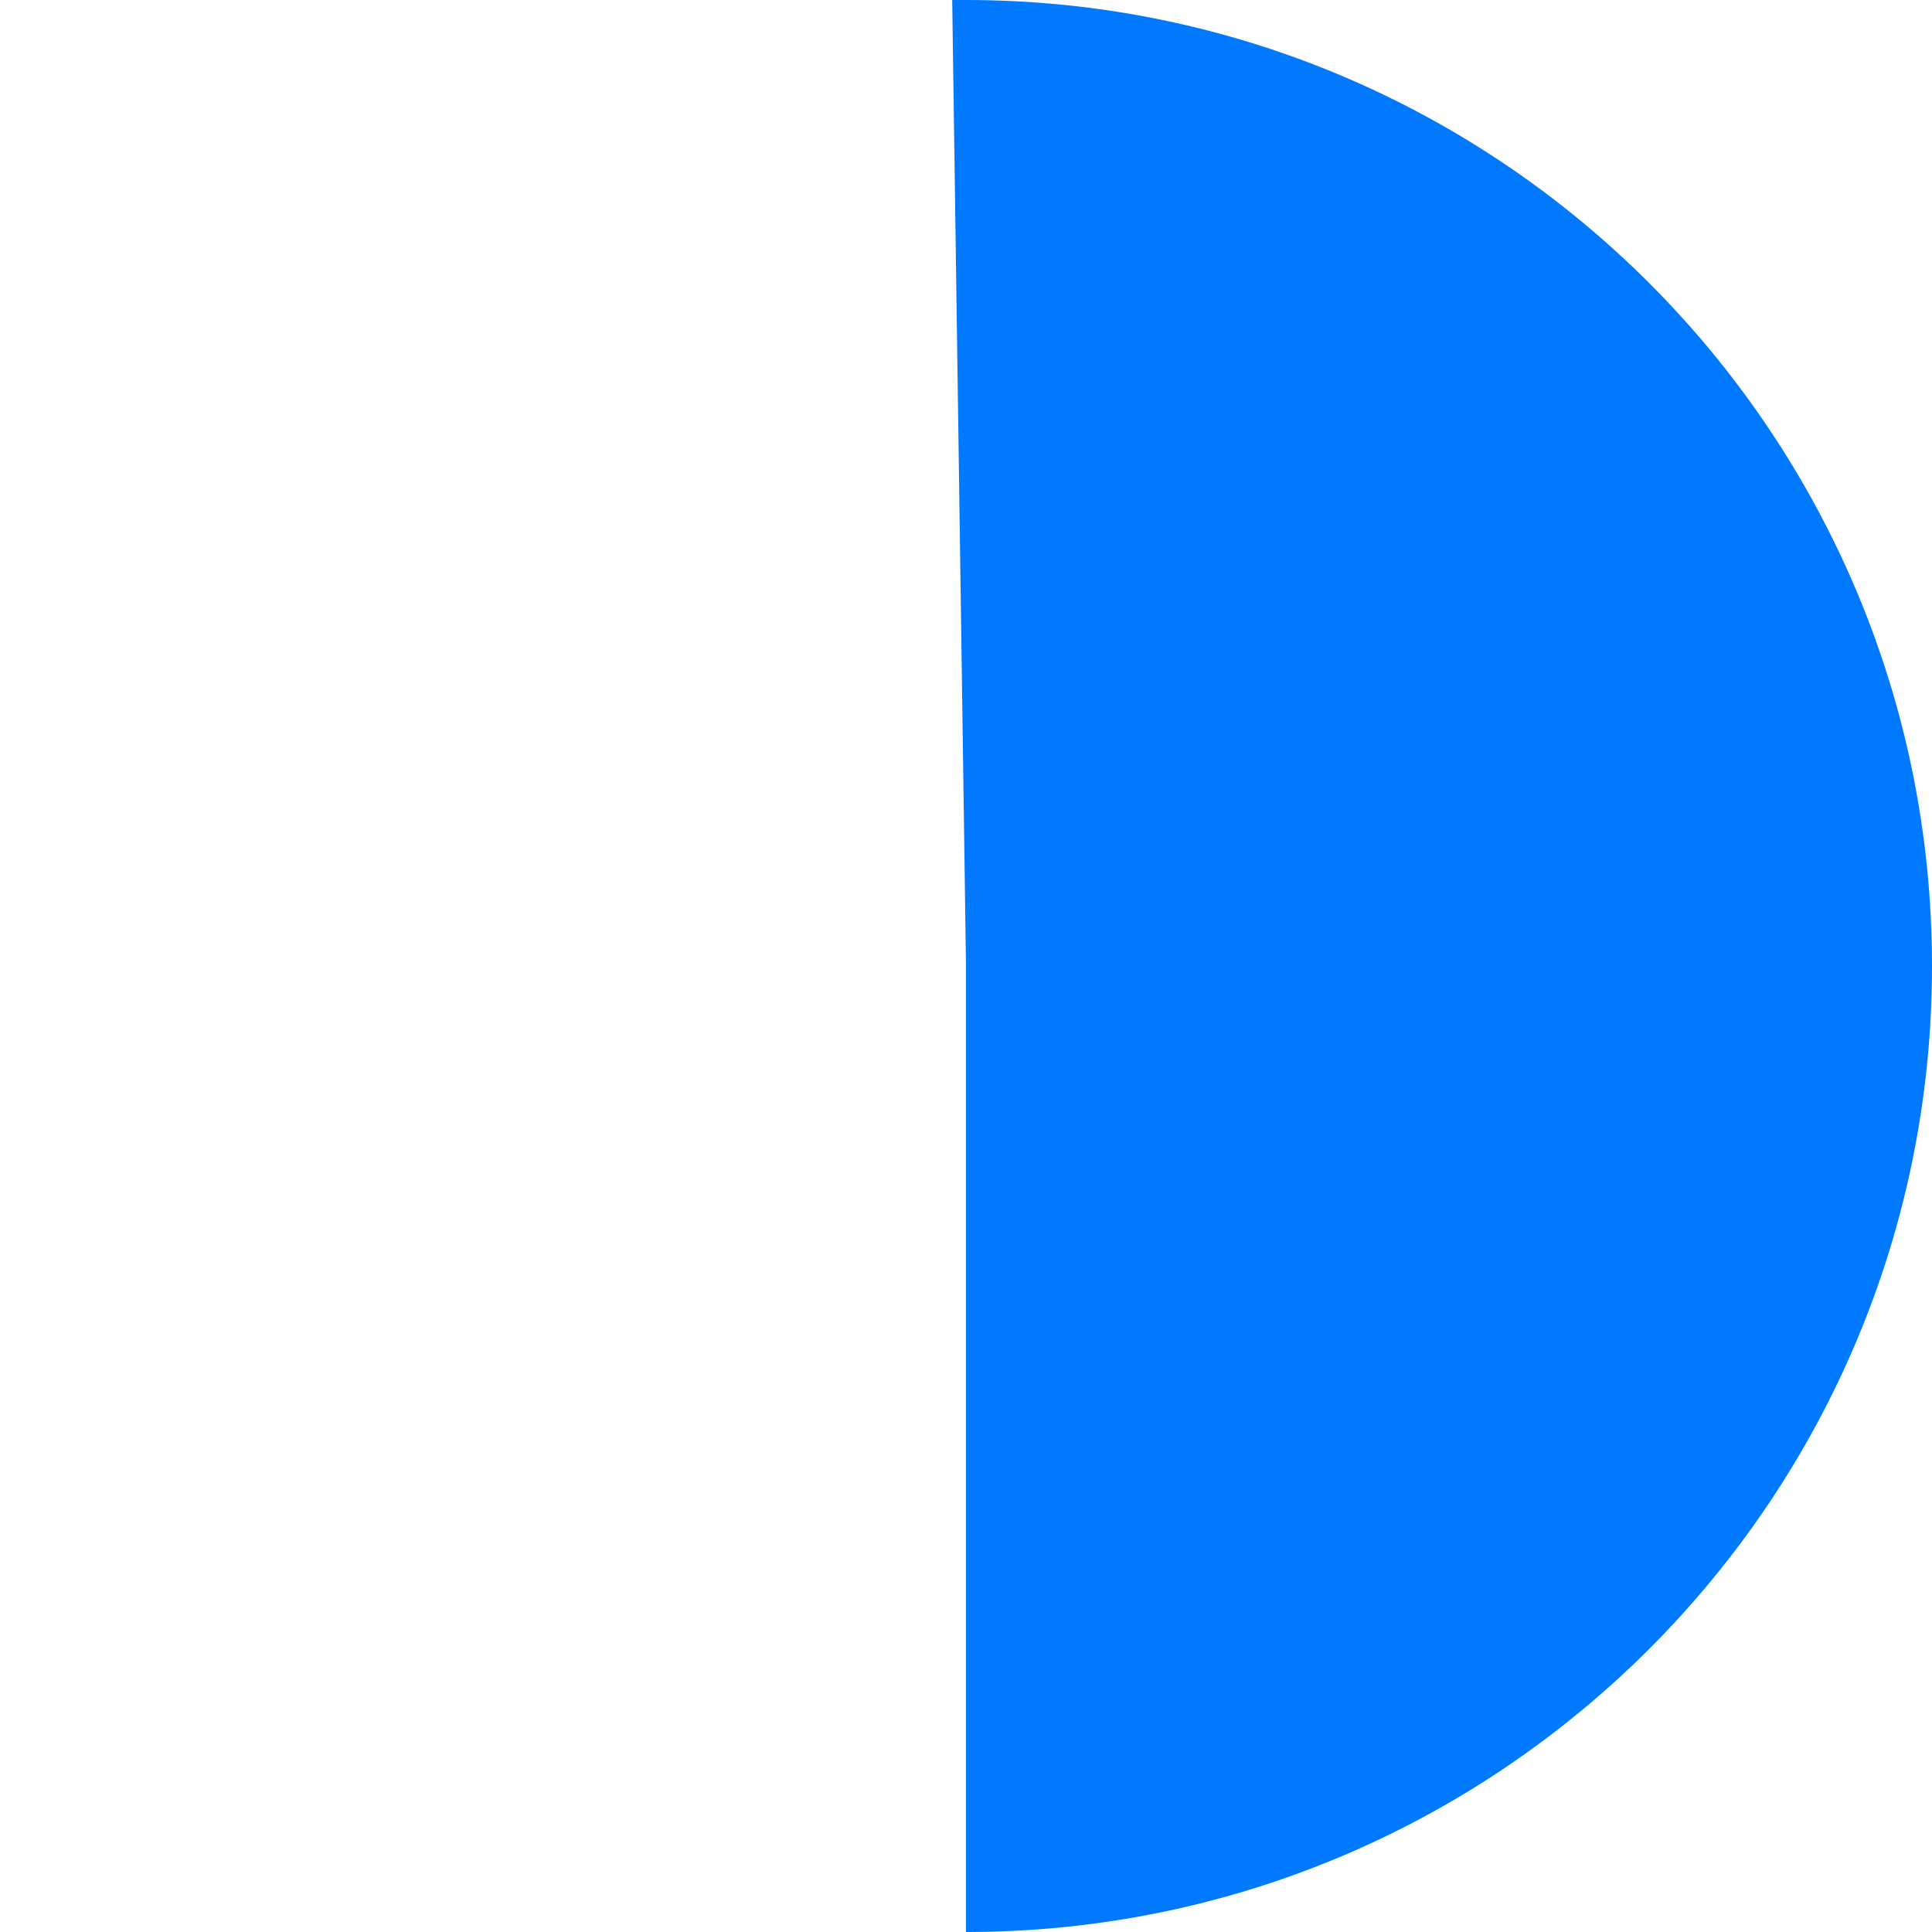
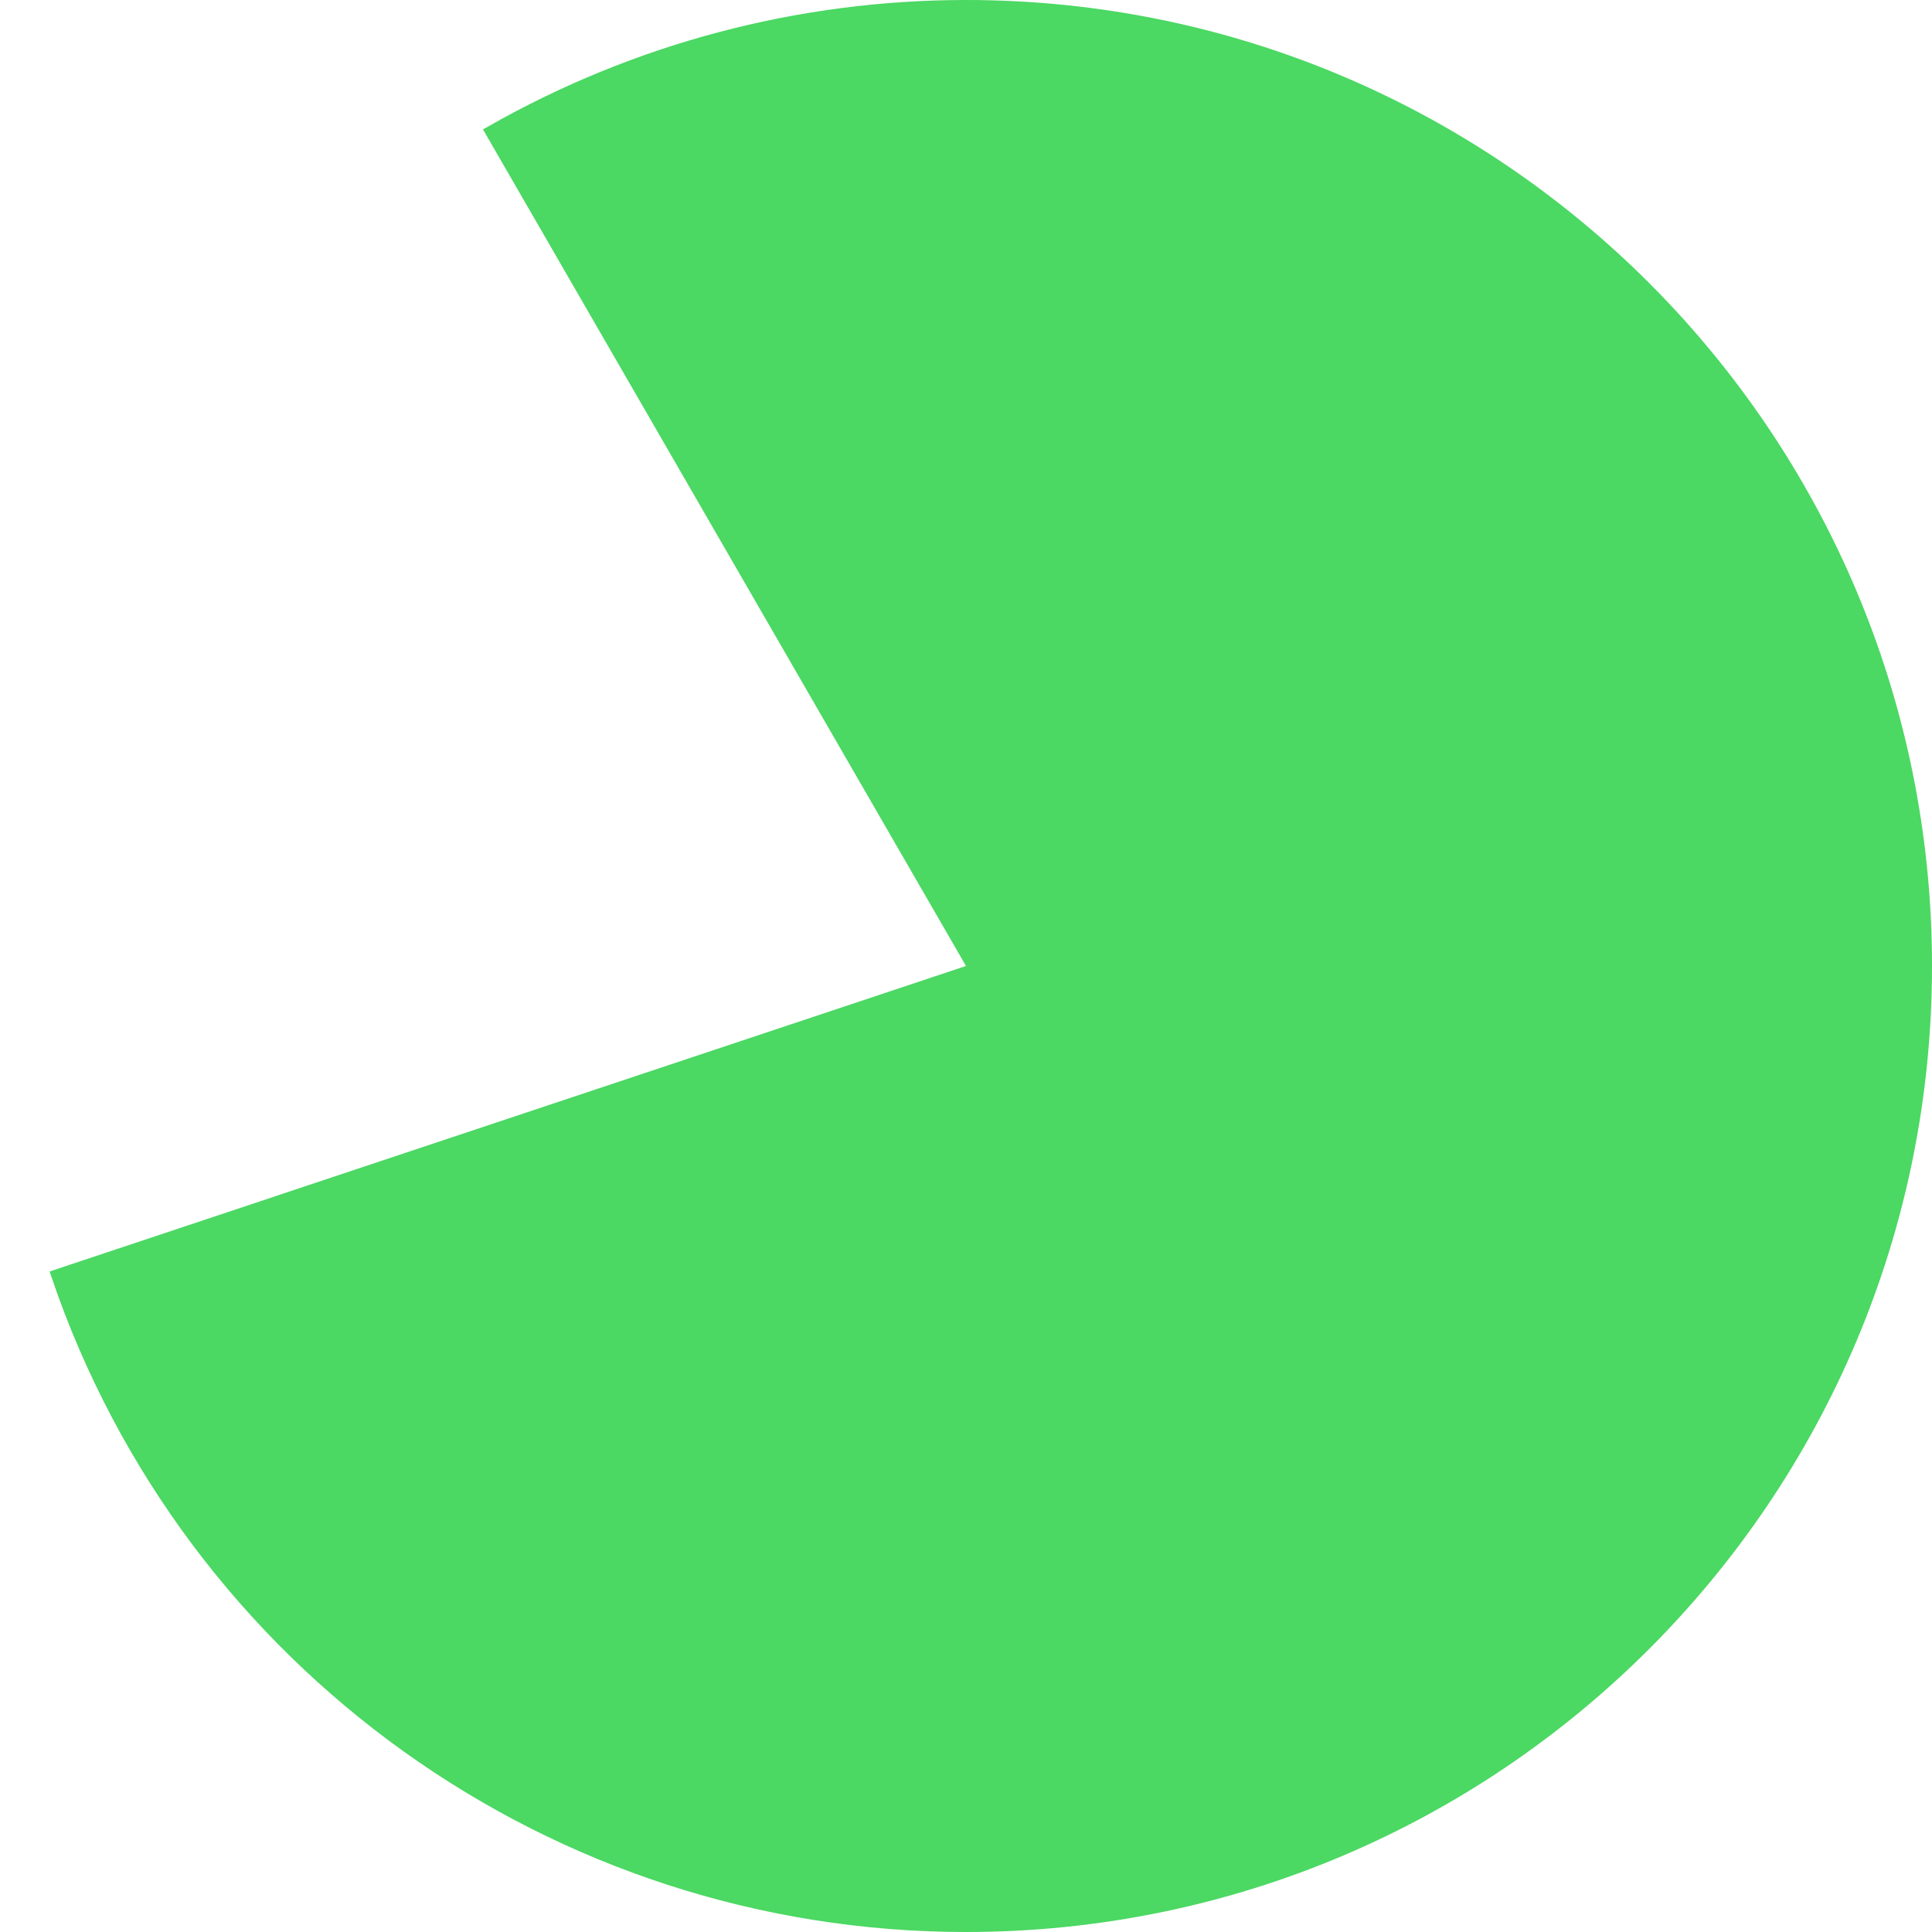
- <svg xmlns="http://www.w3.org/2000/svg" version="1.1" width="100px" height="100px">
-   <g transform="matrix(1 0 0 1 -589 -969 )">
-     <path d="M 638.793 969.5  C 638.862 969.5  638.931 969.5  639 969.5  C 666.338 969.5  688.5 991.662  688.5 1019  C 688.5 1046.171  666.608 1068.229  639.5 1068.498  L 639.5 1019  A 0.5 0.5 0 0 0 639.5 1018.993 L 638.793 969.5  Z " fill-rule="nonzero" fill="#0079fe" stroke="none" />
-     <path d="M 638.793 969.5  C 638.862 969.5  638.931 969.5  639 969.5  C 666.338 969.5  688.5 991.662  688.5 1019  C 688.5 1046.171  666.608 1068.229  639.5 1068.498  L 639.5 1019  L 638.793 969.5  Z " stroke-width="1" stroke="#0079fe" fill="none" />
+ <svg xmlns="http://www.w3.org/2000/svg" version="1.1" width="150px" height="150px">
+   <g transform="matrix(1 0 0 1 -1102 -789 )">
+     <path d="M 1140.184 799.233  C 1151.403 792.855  1164.089 789.5  1177 789.5  C 1218.145 789.5  1251.5 822.855  1251.5 864  C 1251.5 905.145  1218.145 938.5  1177 938.5  C 1145.1 938.5  1116.76 918.193  1106.483 888.033  L 1177.158 864.474  A 0.5 0.5 0 0 0 1177.433 863.75 L 1140.184 799.233  Z " fill-rule="nonzero" fill="#4bd863" stroke="none" />
+     <path d="M 1140.184 799.233  C 1151.403 792.855  1164.089 789.5  1177 789.5  C 1218.145 789.5  1251.5 822.855  1251.5 864  C 1251.5 905.145  1218.145 938.5  1177 938.5  C 1145.1 938.5  1116.76 918.193  1106.483 888.033  L 1177.158 864.474  A 0.5 0.5 0 0 0 1177.433 863.75 L 1140.184 799.233  Z " stroke-width="1" stroke="#4bd863" fill="none" />
  </g>
</svg>
